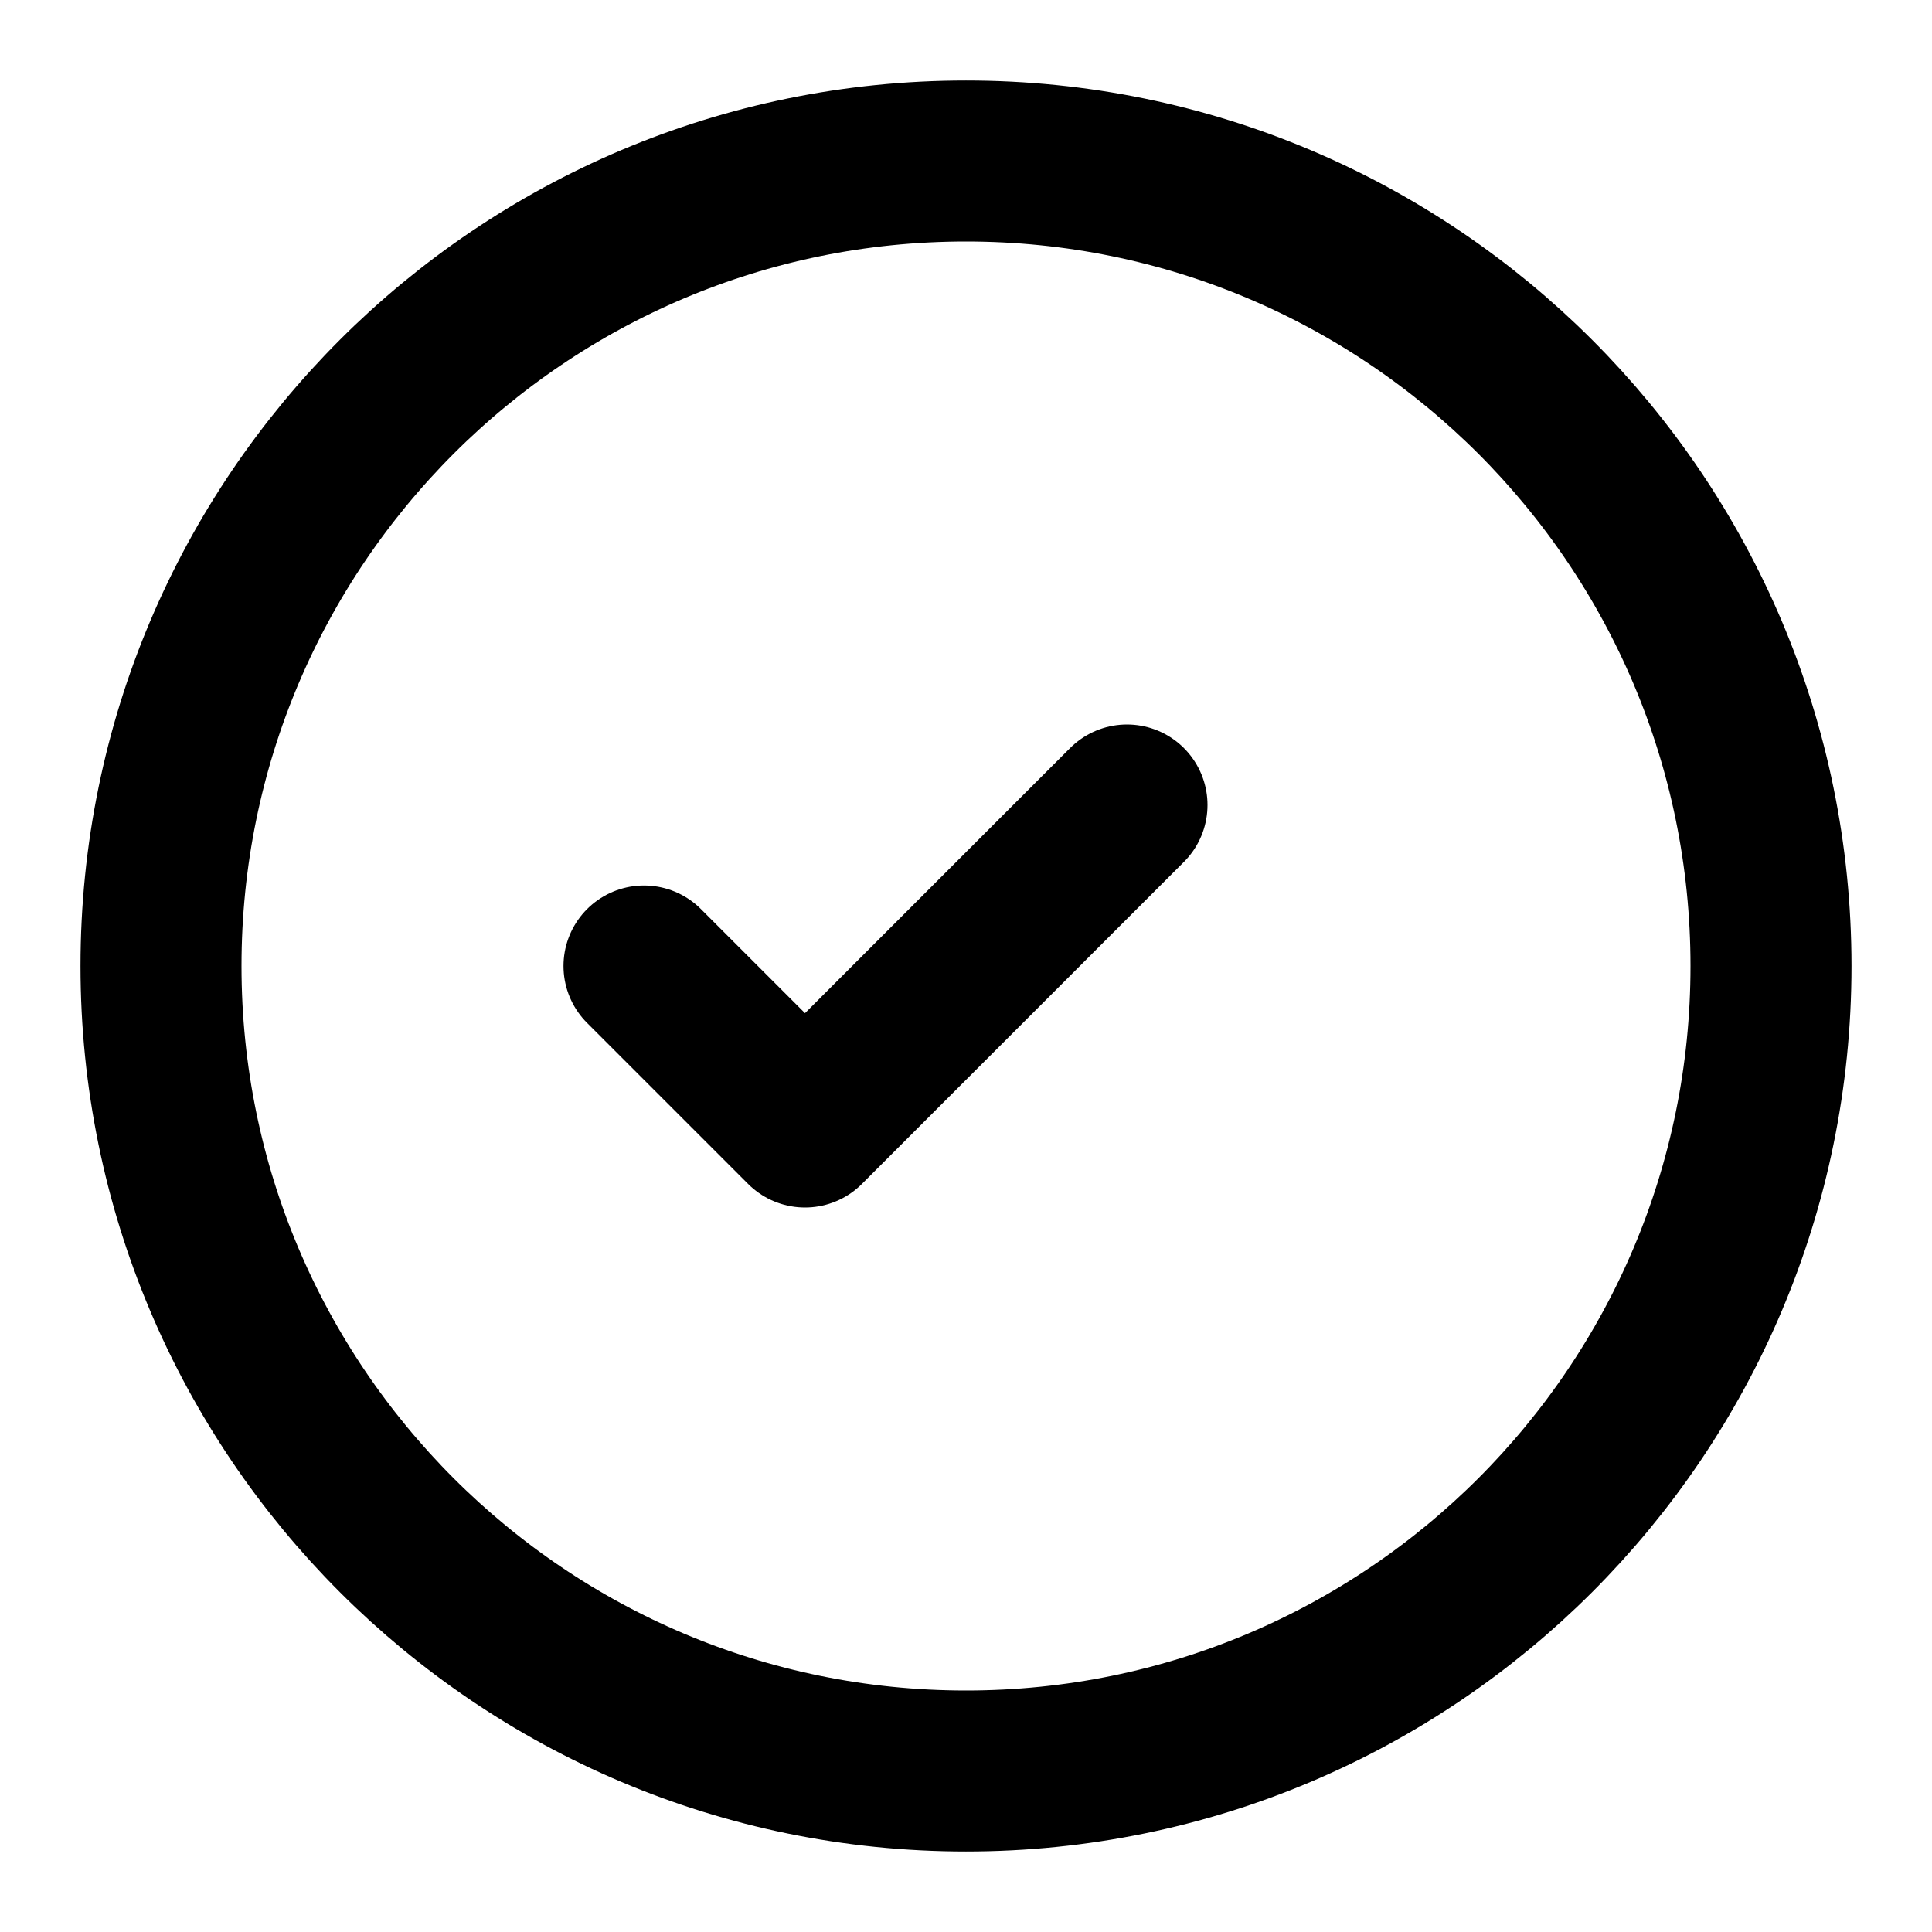
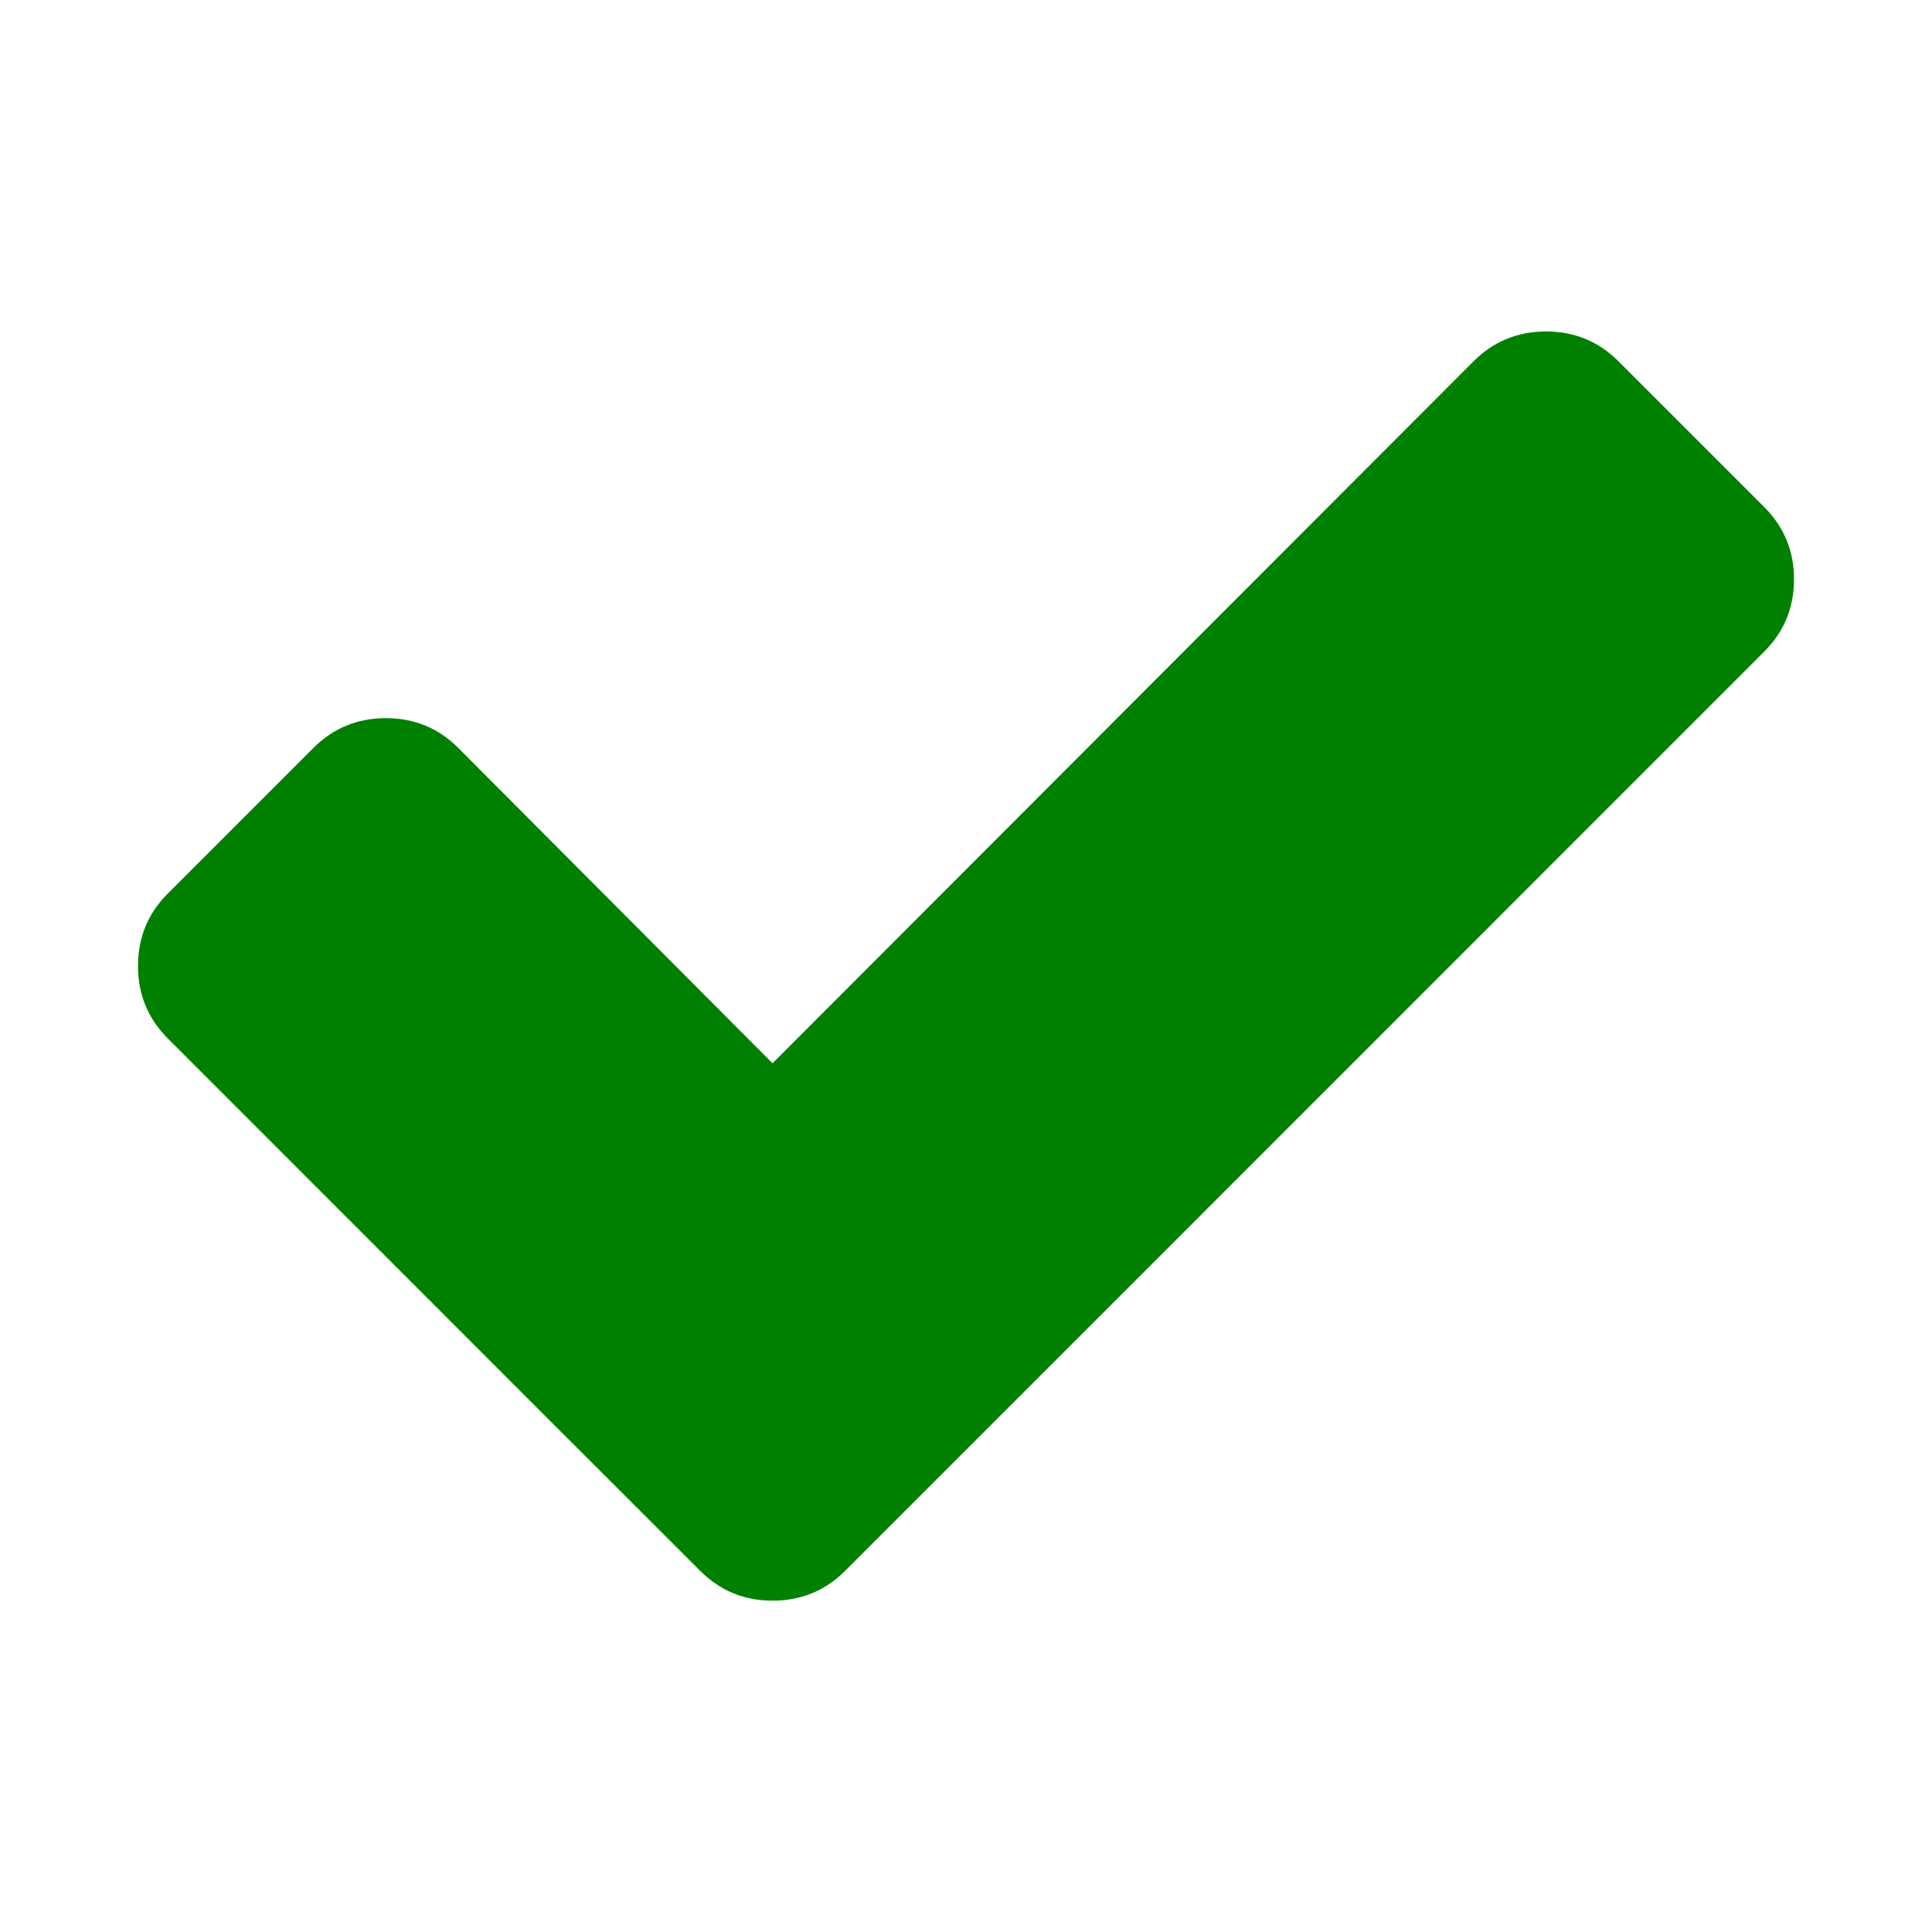
- <svg xmlns="http://www.w3.org/2000/svg" viewBox="0 0 24 24" fill="none" stroke="currentColor" stroke-width="2" stroke-linecap="round" stroke-linejoin="round">
-   <circle cx="12" cy="12" r="10" />
-   <path d="M8 12l2 2 4-4" />
+ <svg xmlns="http://www.w3.org/2000/svg" fill="#000000" width="800px" height="800px" viewBox="0 0 14 14" role="img" focusable="false" aria-hidden="true">
+   <path fill="green" d="M13 4.197q0 .31-.217.526L7.178 10.329l-1.053 1.053q-.217.217-.526.217-.31 0-.526-.217L4.019 10.329 1.217 7.526Q1 7.31 1 7t.217-.526l1.053-1.053q.217-.217.526-.217.31 0 .526.217l2.276 2.284 5.079-5.086q.217-.217.526-.217.31 0 .526.217l1.053 1.053Q13 3.888 13 4.197z" />
</svg>
